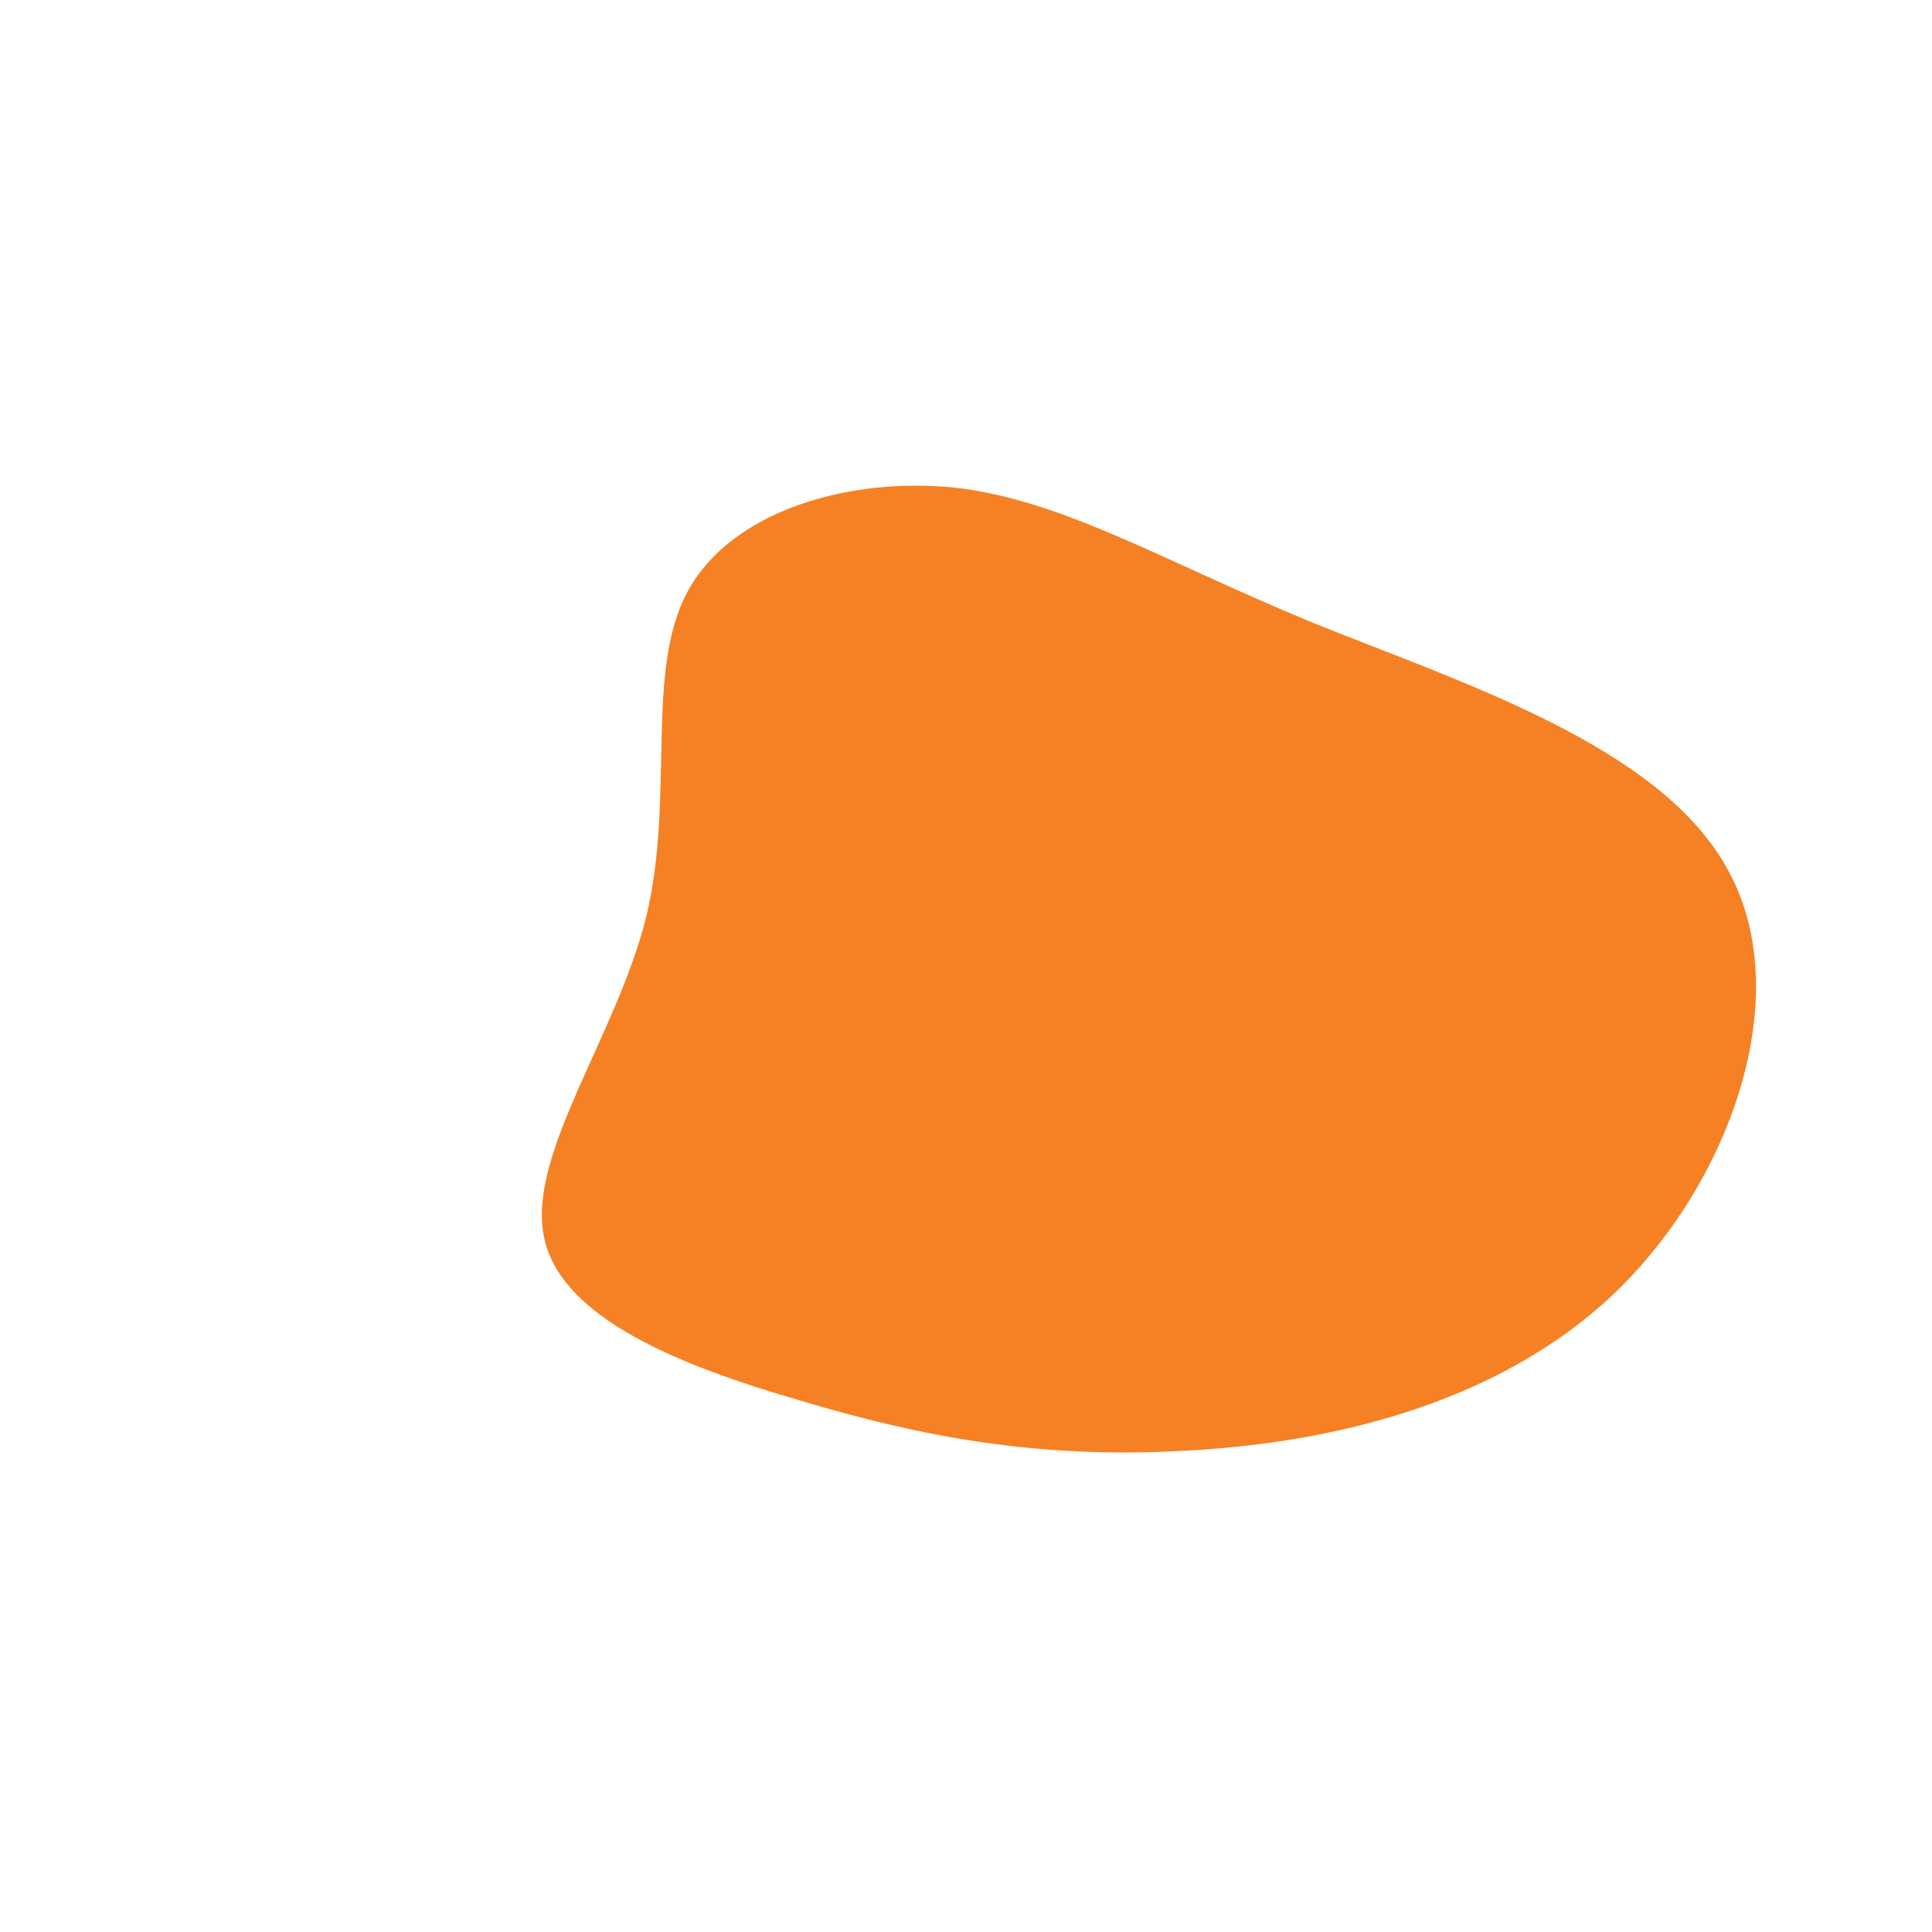
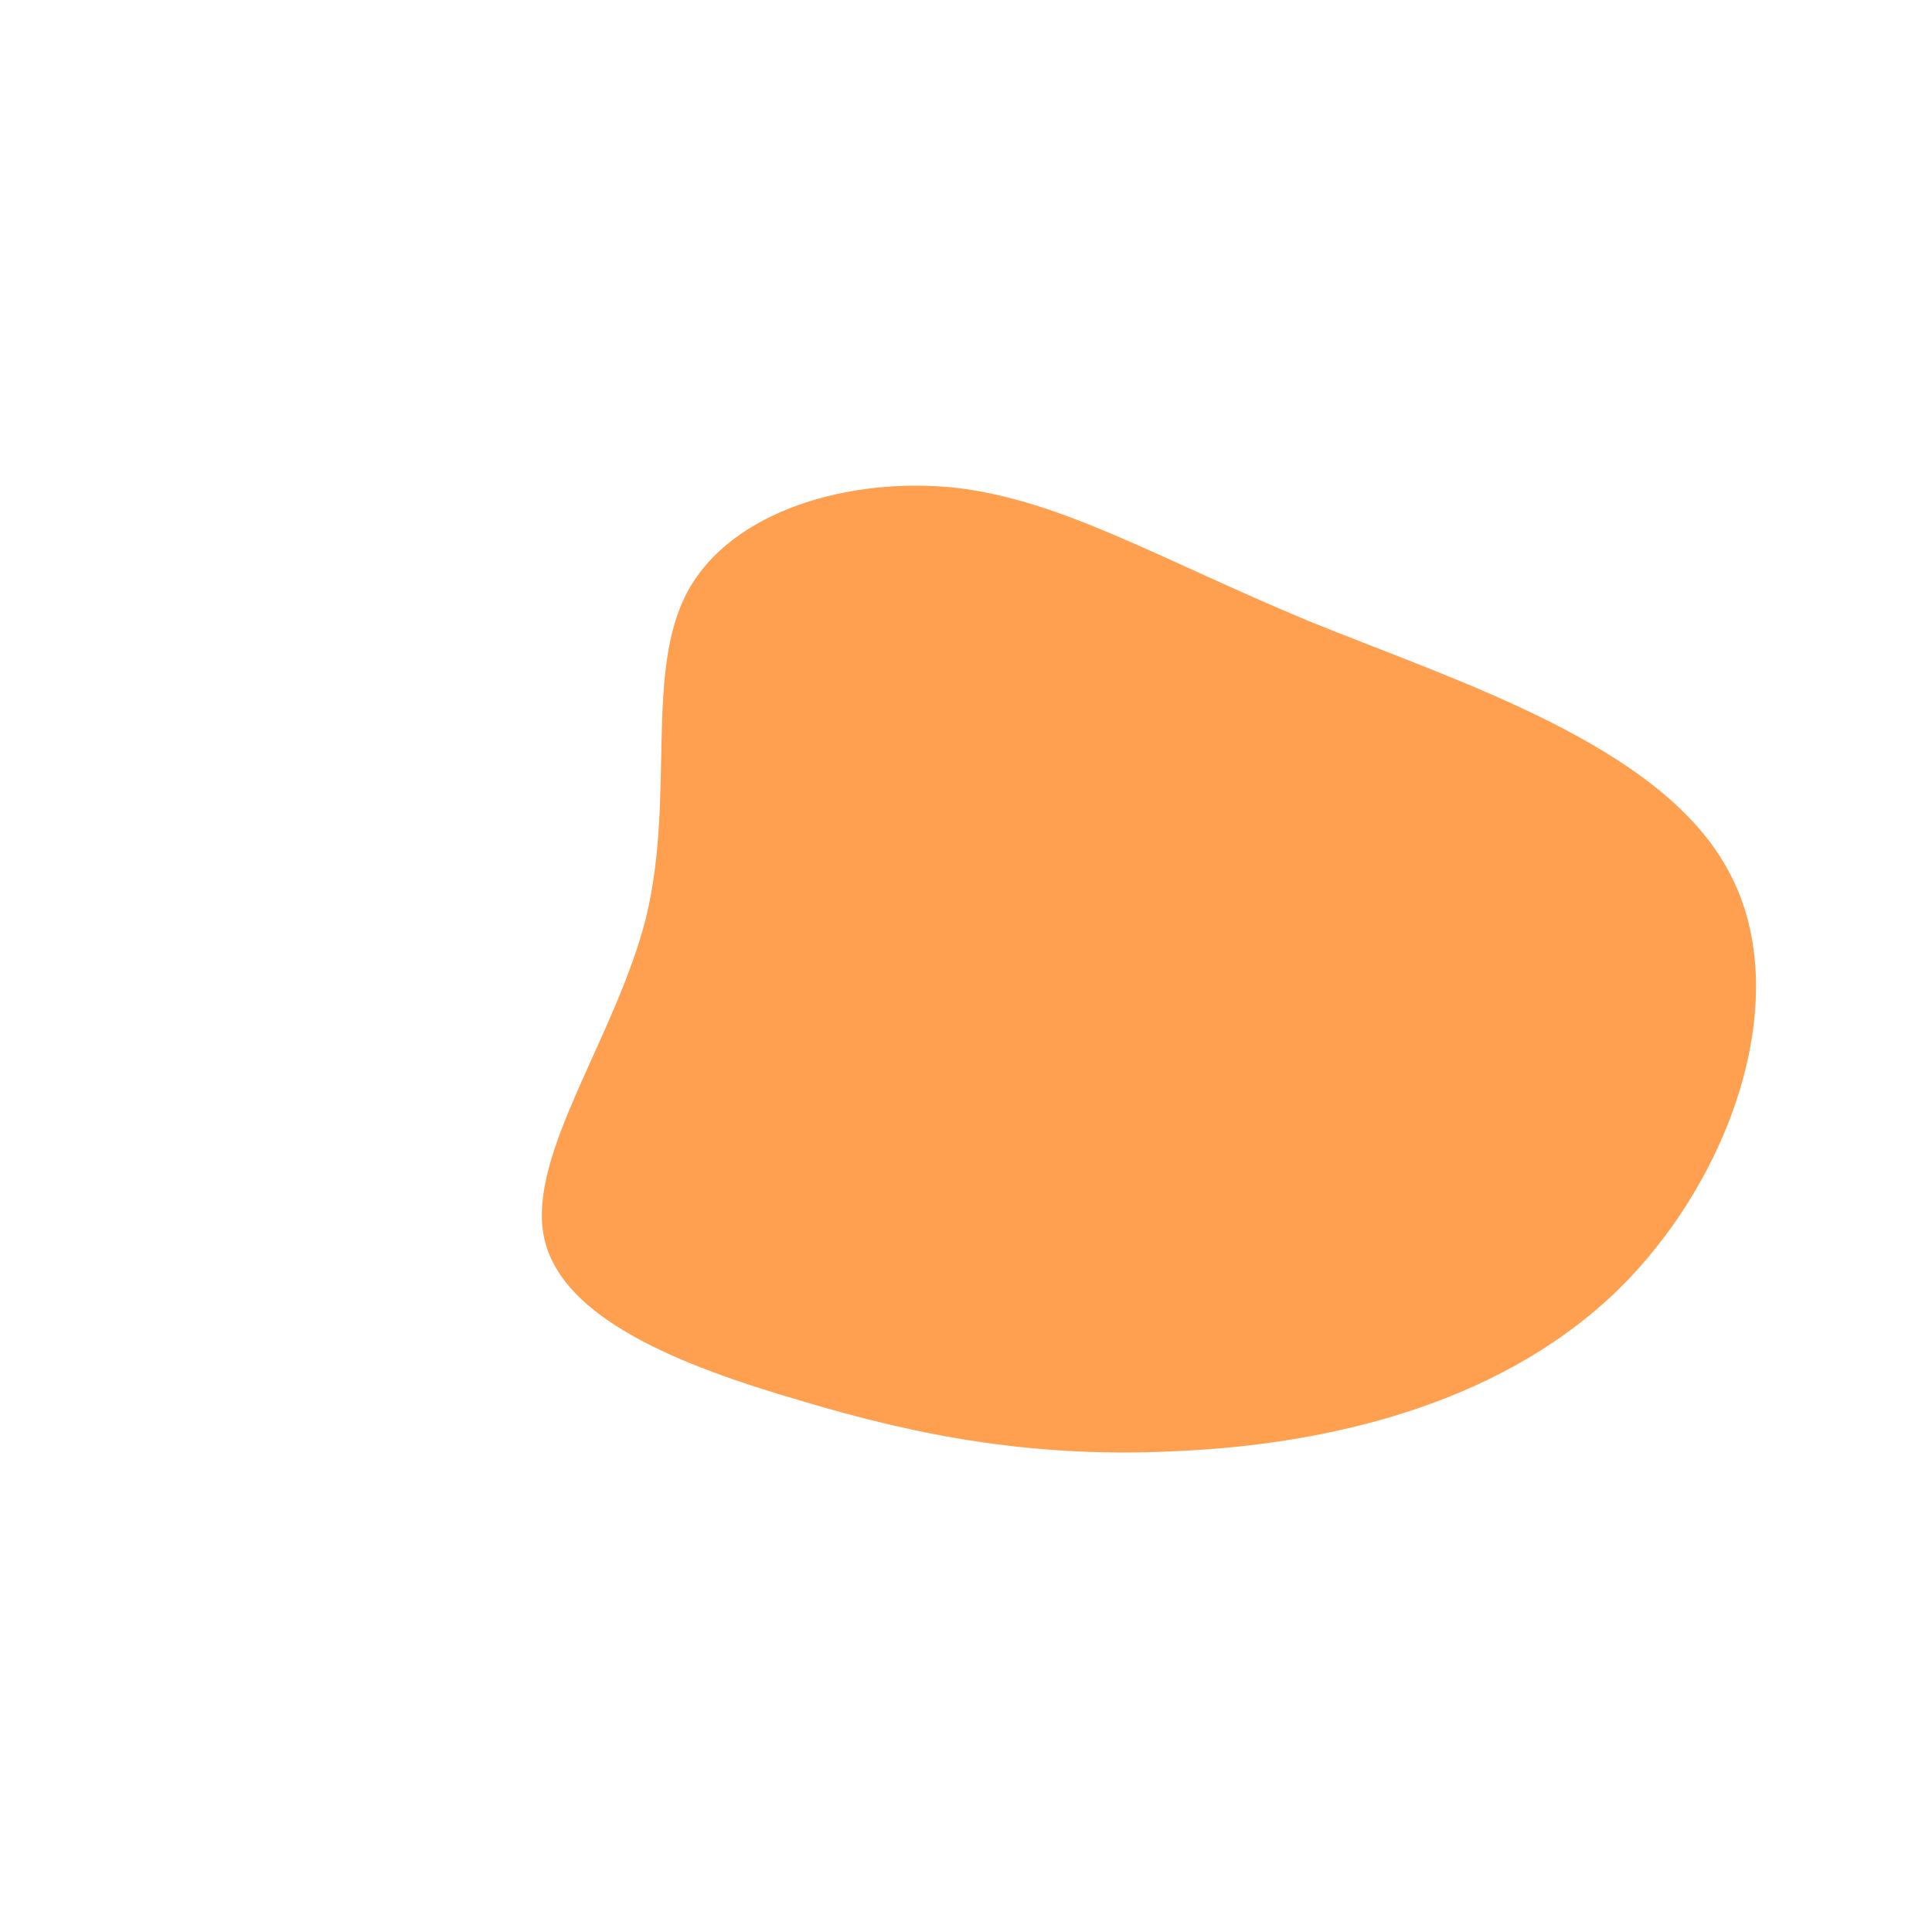
<svg xmlns="http://www.w3.org/2000/svg" viewBox="0 0 200 200">
-   <path fill="#F58124" d="M35.5,-35.7C51,-29.4,71.9,-22.9,78.9,-9.9C86,3,79.2,22.4,67,34C54.7,45.6,37.1,49.5,22.2,50.2C7.3,51,-4.8,48.7,-17.1,45C-29.5,41.4,-42,36.5,-43.7,28C-45.4,19.4,-36.2,7.3,-33.1,-5.1C-30.1,-17.6,-33.3,-30.5,-28.8,-38.8C-24.3,-47.1,-12.1,-50.7,-1,-49.5C10,-48.2,20.1,-42.1,35.5,-35.7Z" transform="translate(100 100)" />
+   <path fill="#ff9f50" d="M35.5,-35.7C51,-29.4,71.9,-22.9,78.9,-9.9C86,3,79.2,22.4,67,34C54.7,45.6,37.1,49.5,22.2,50.2C7.3,51,-4.8,48.7,-17.1,45C-29.5,41.4,-42,36.5,-43.7,28C-45.4,19.4,-36.2,7.3,-33.1,-5.1C-30.1,-17.6,-33.3,-30.5,-28.8,-38.8C-24.3,-47.1,-12.1,-50.7,-1,-49.5C10,-48.2,20.1,-42.1,35.5,-35.7Z" transform="translate(100 100)" />
</svg>
